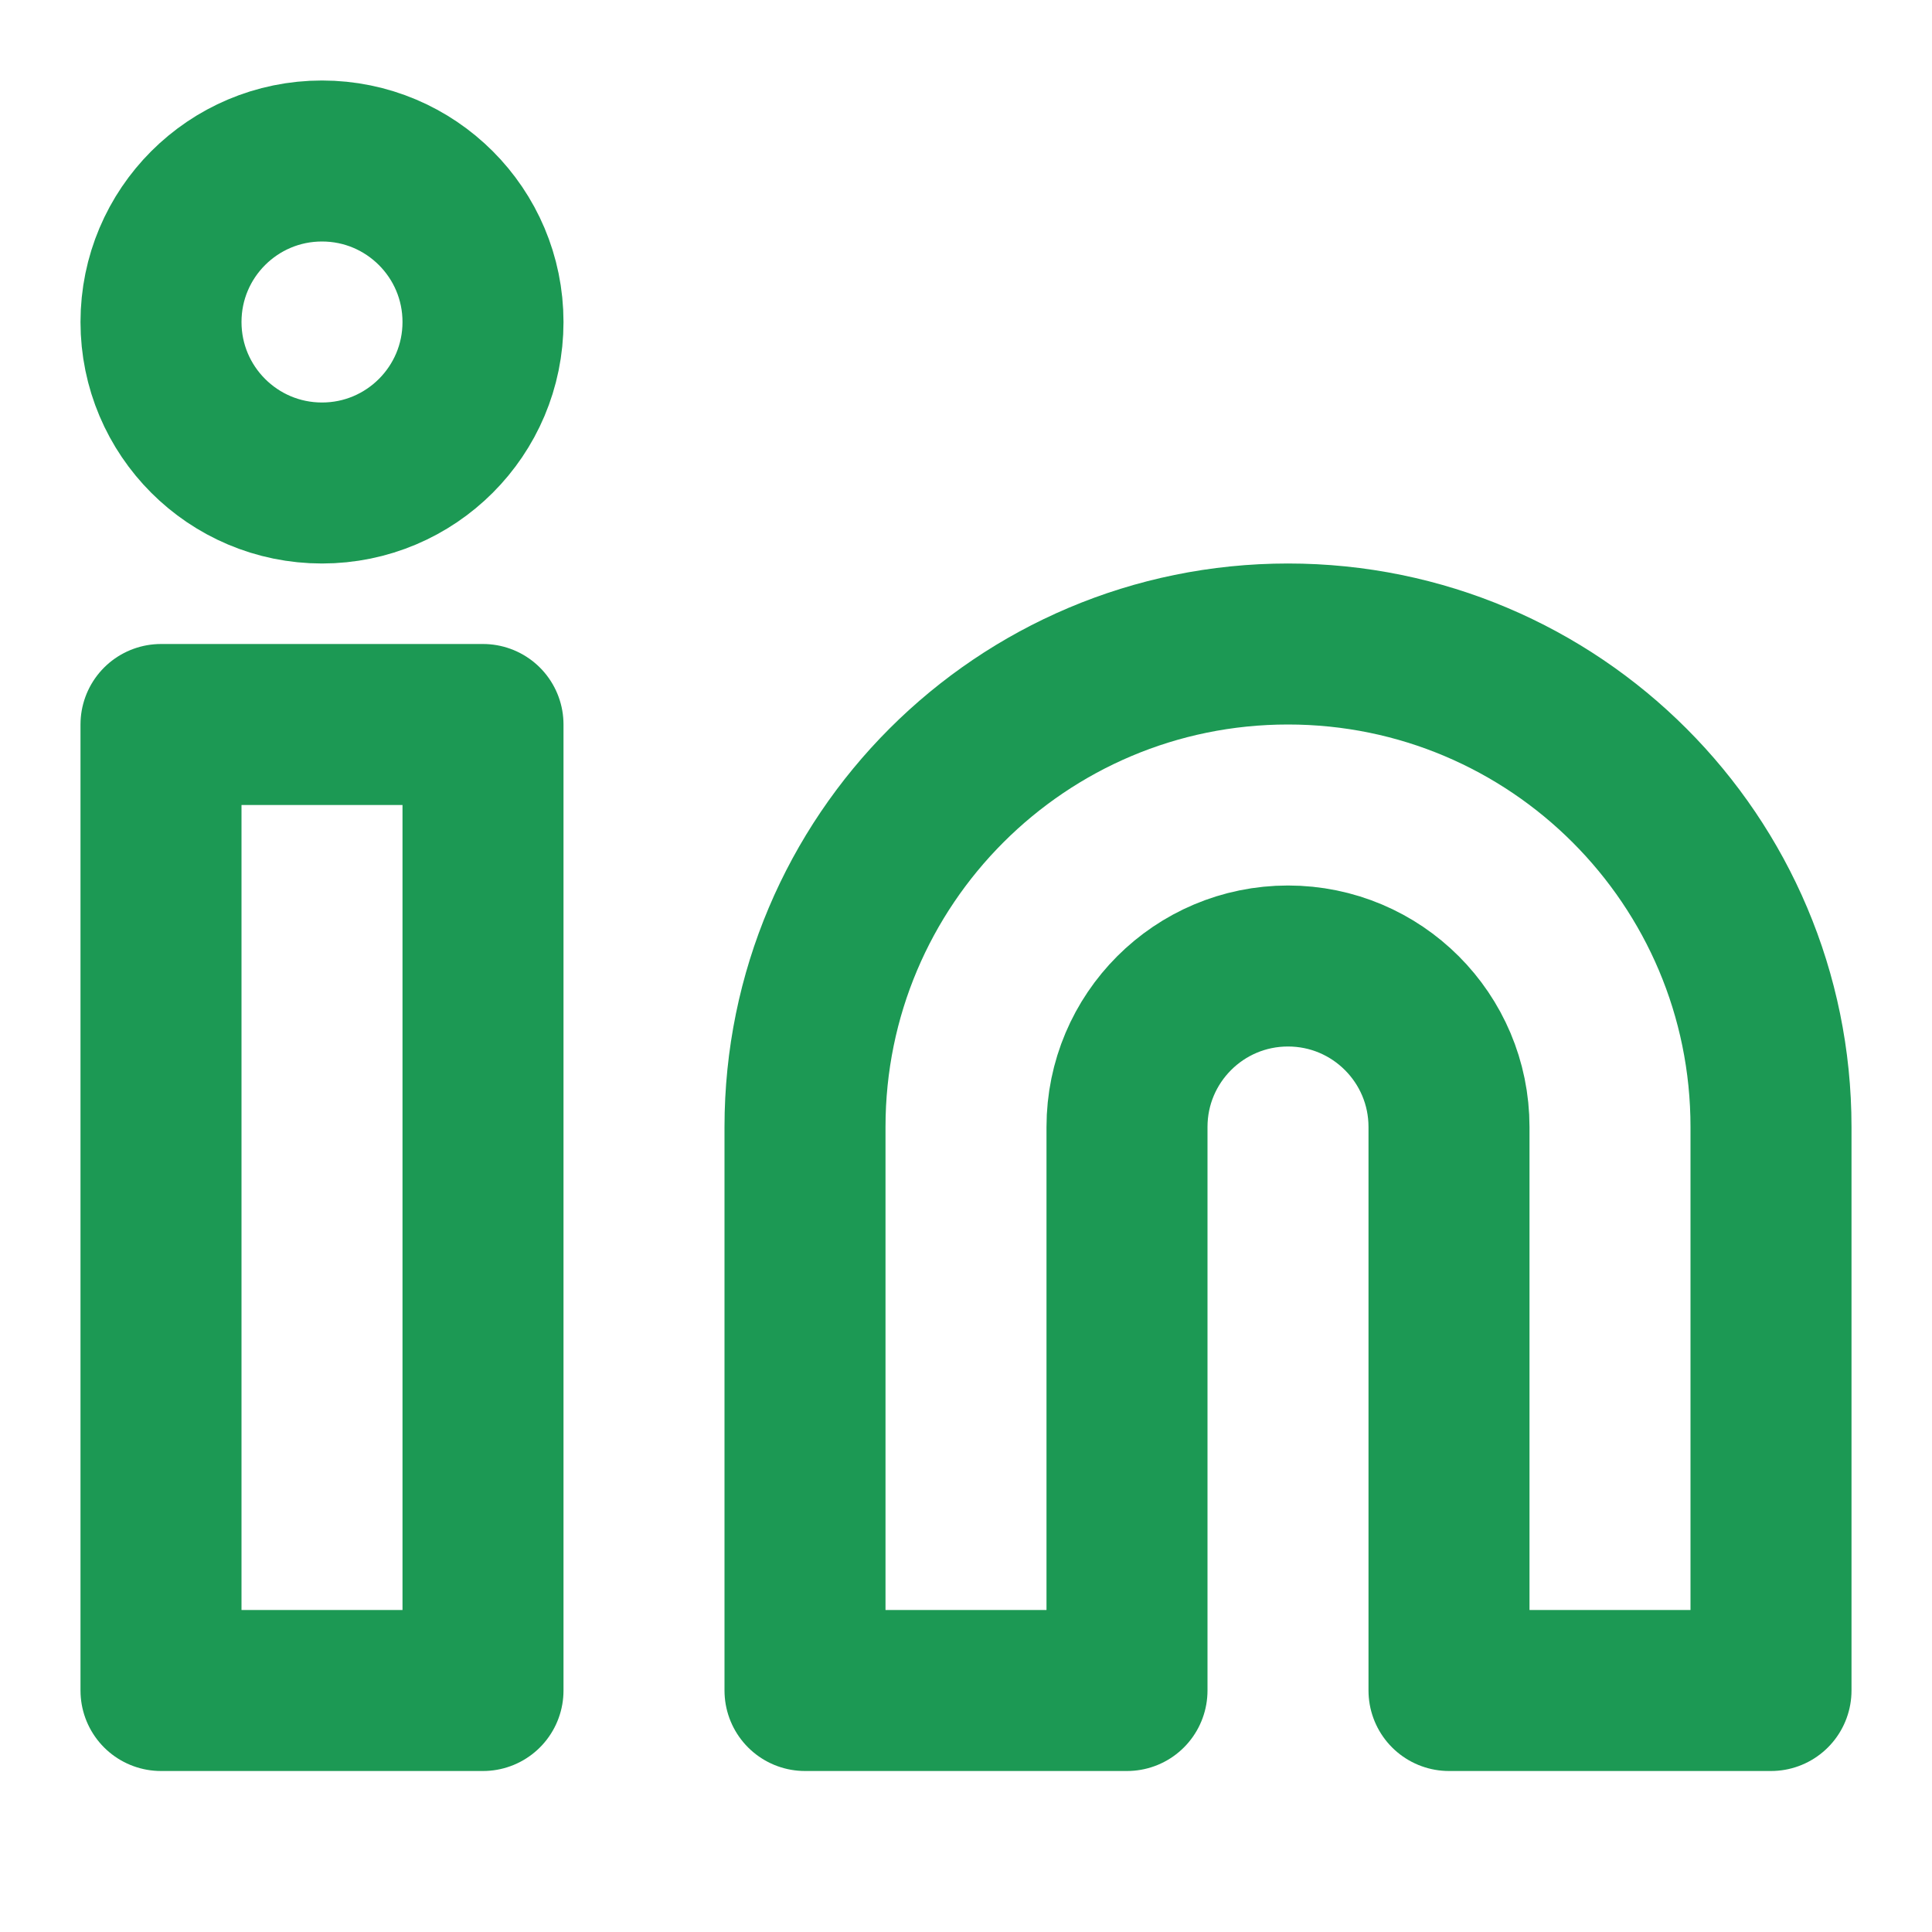
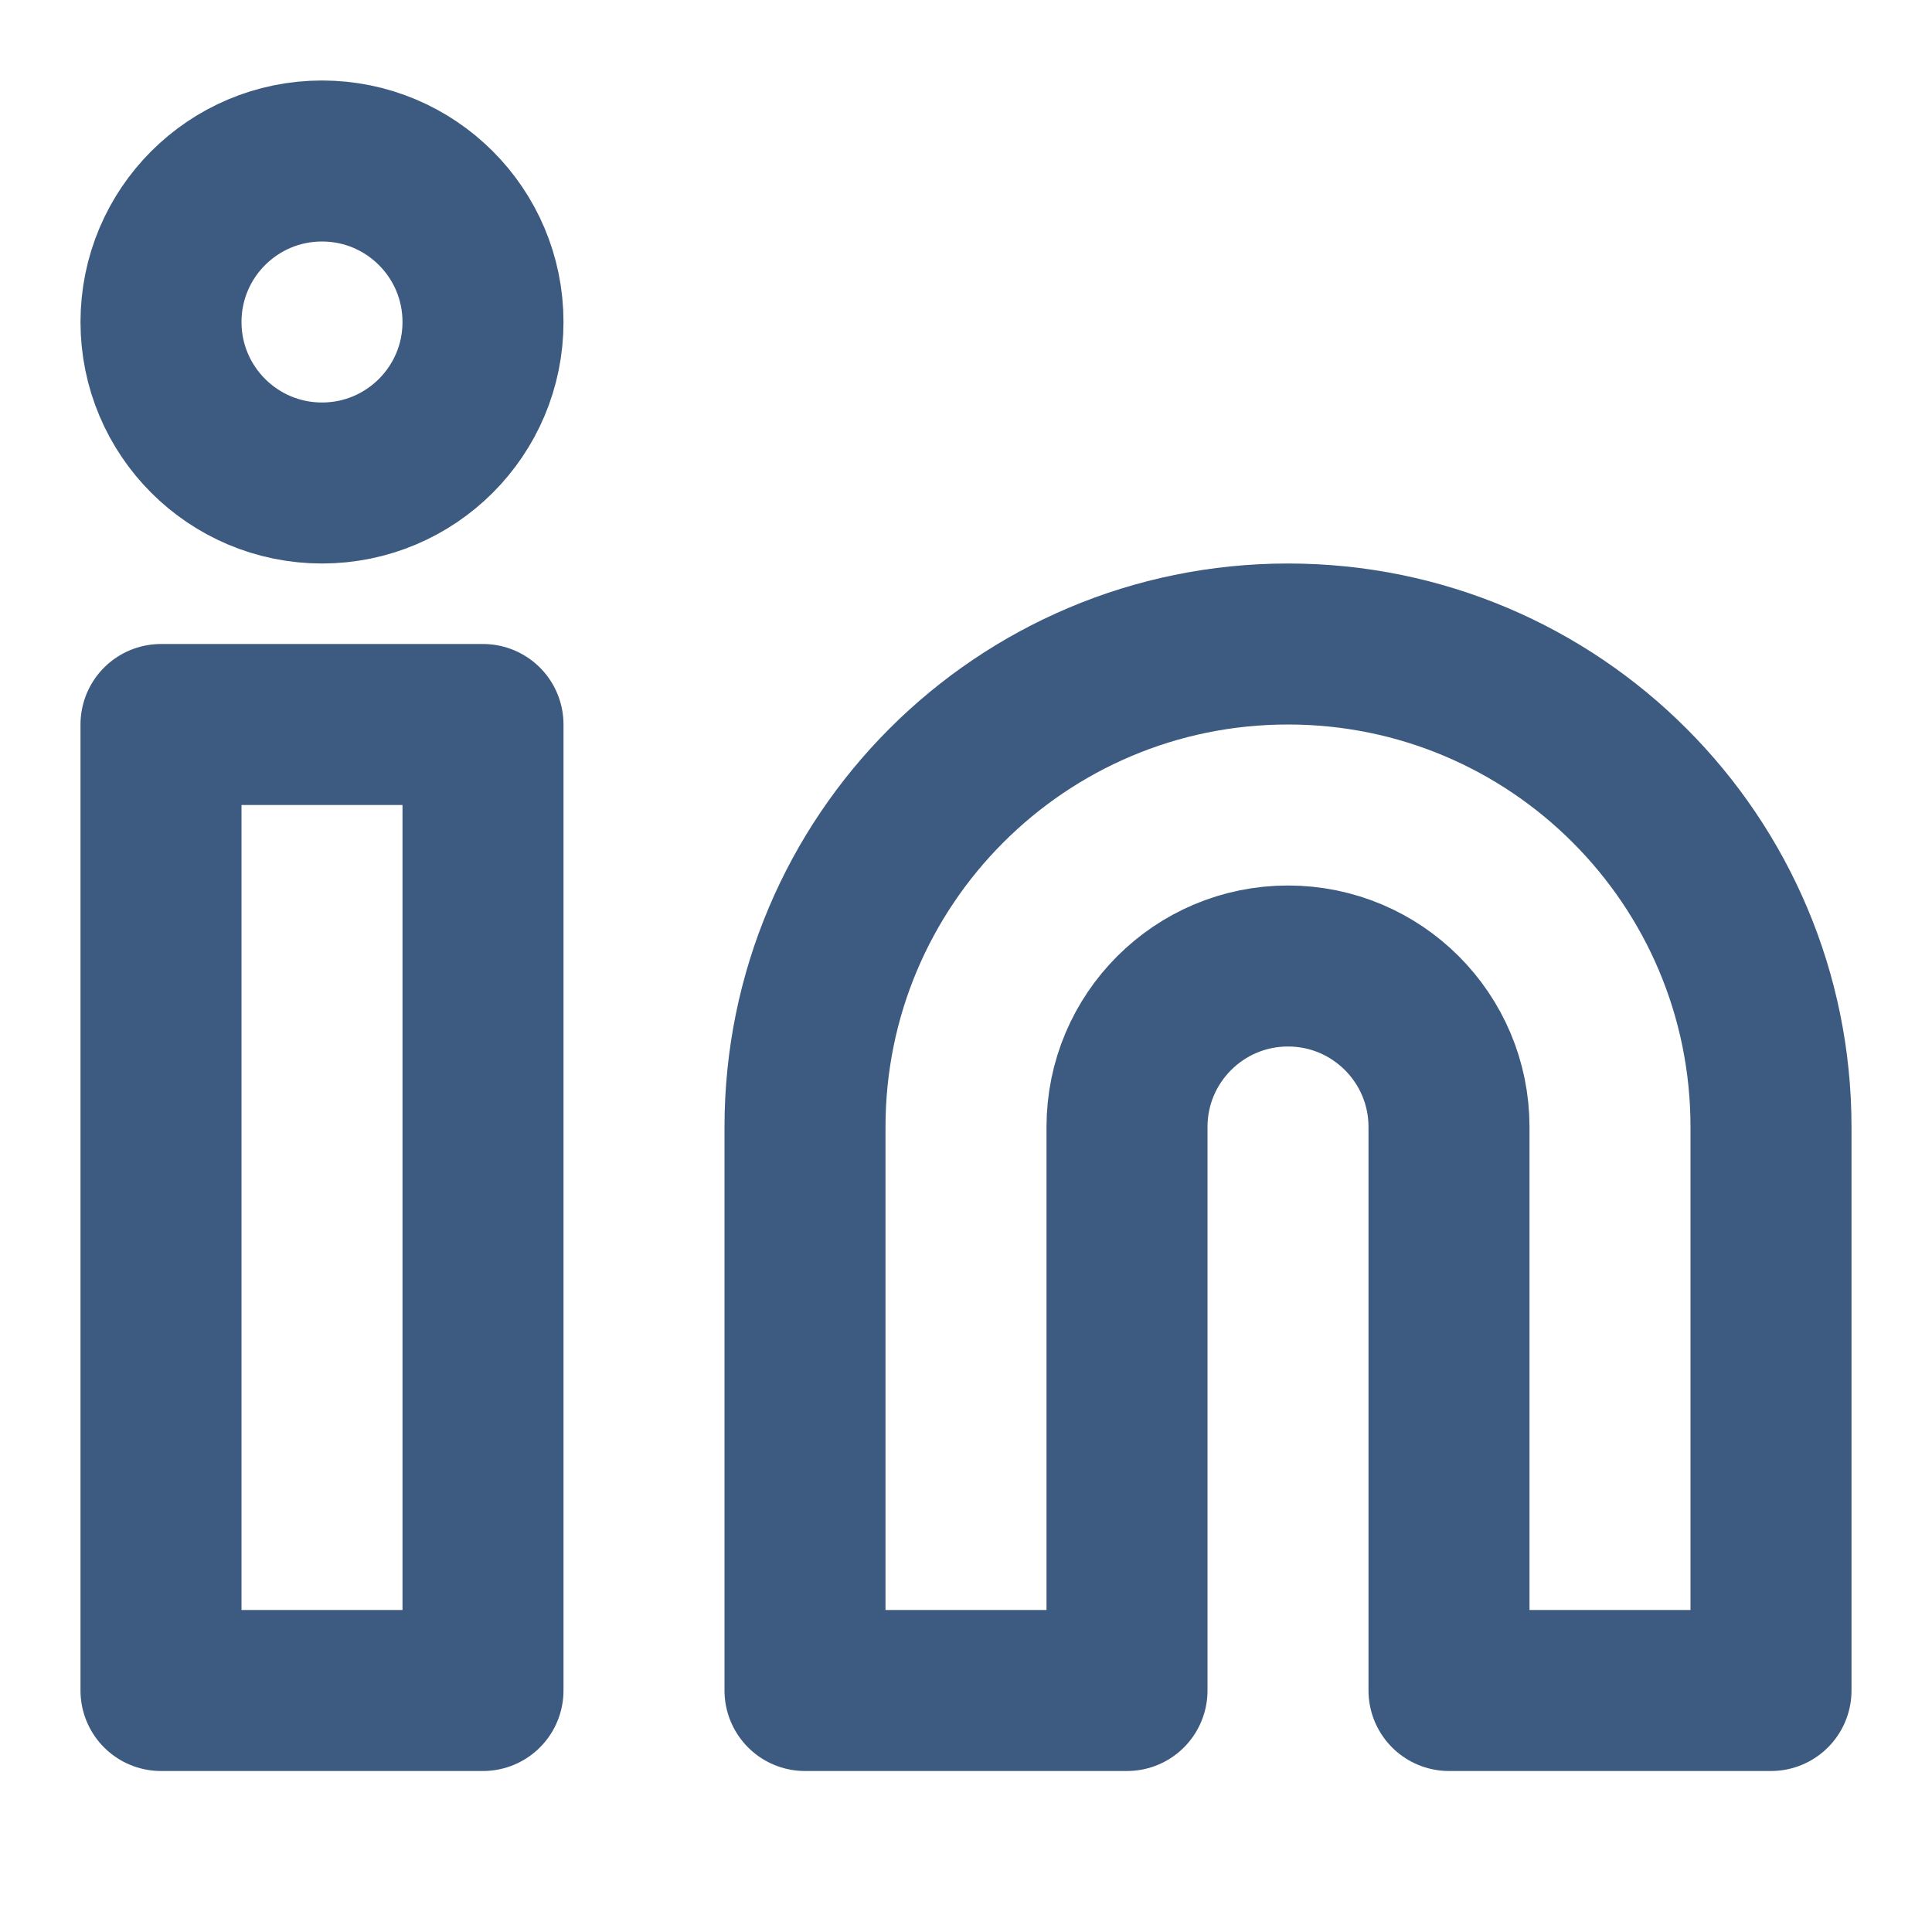
- <svg xmlns="http://www.w3.org/2000/svg" width="24" height="24" viewBox="0 0 24 24" fill="none" stroke="#1c9954" stroke-width="2" stroke-linecap="round" stroke-linejoin="round">
+ <svg xmlns="http://www.w3.org/2000/svg" width="24" height="24" viewBox="0 0 24 24" fill="none" stroke="#3d5a80" stroke-width="2" stroke-linecap="round" stroke-linejoin="round">
  <path d="M16 8a6 6 0 0 1 6 6v7h-4v-7a2 2 0 0 0-2-2 2 2 0 0 0-2 2v7h-4v-7a6 6 0 0 1 6-6z" />
  <rect x="2" y="9" width="4" height="12" />
  <circle cx="4" cy="4" r="2" />
</svg>
